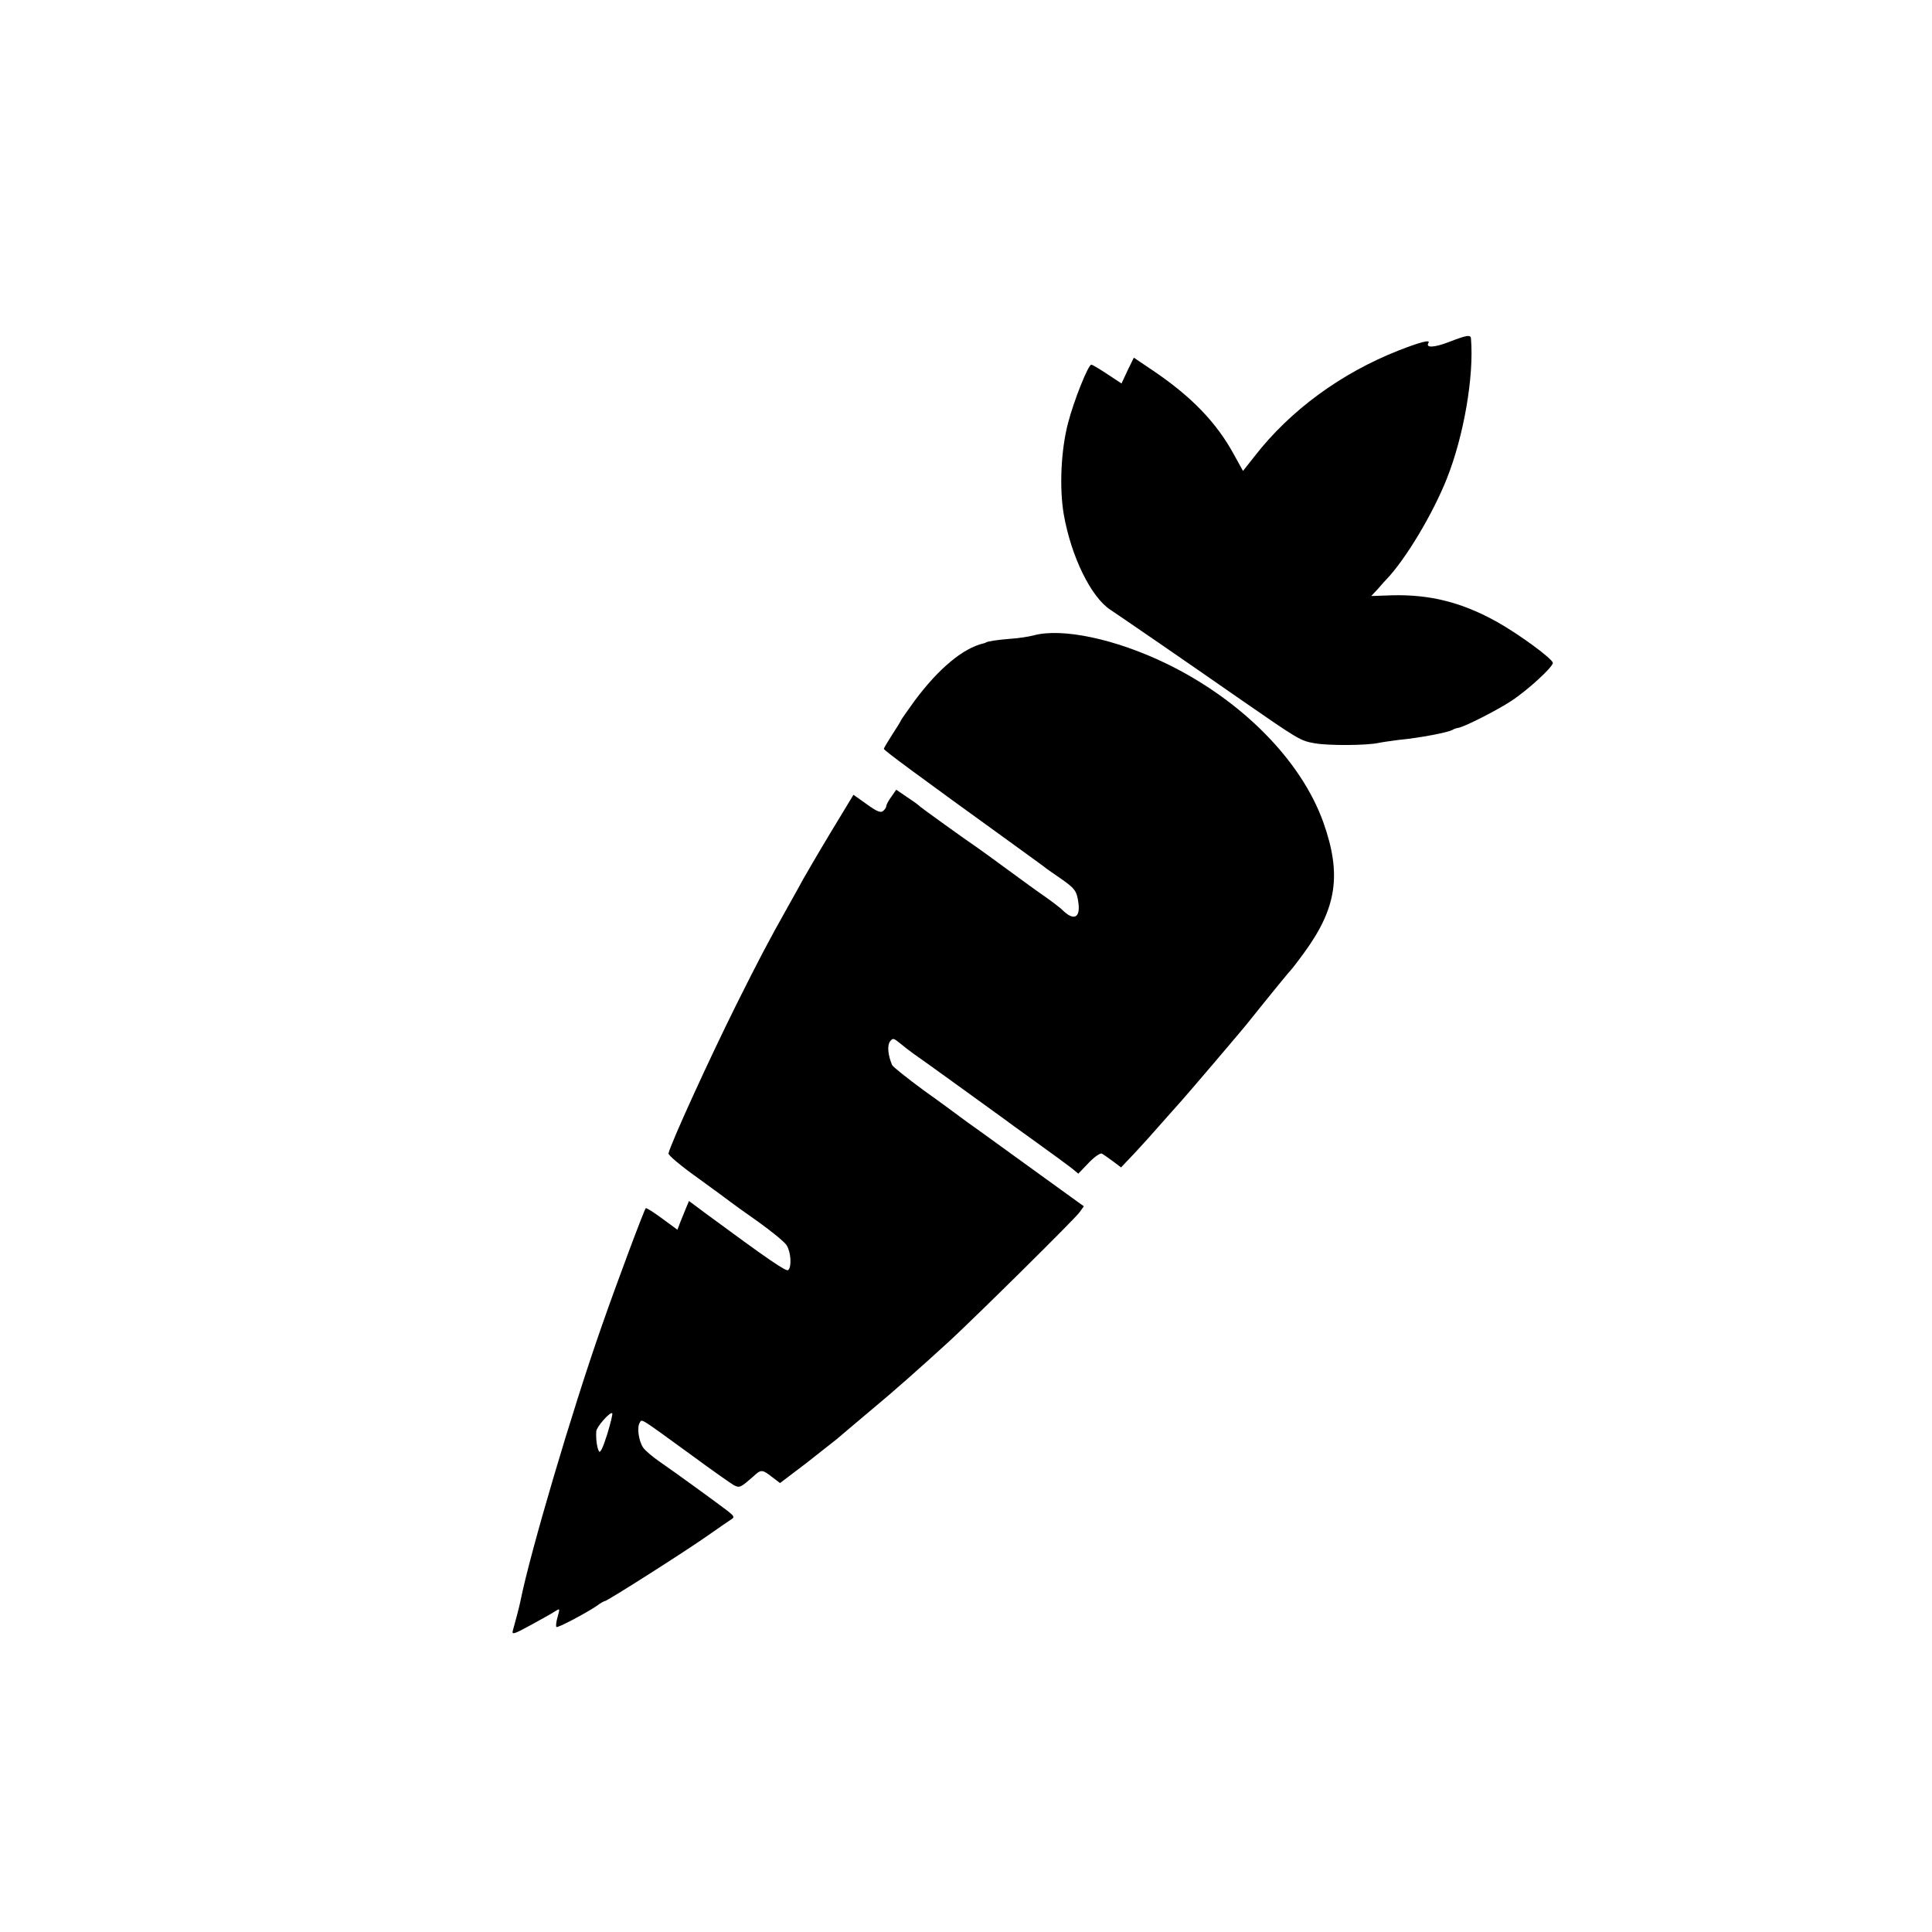
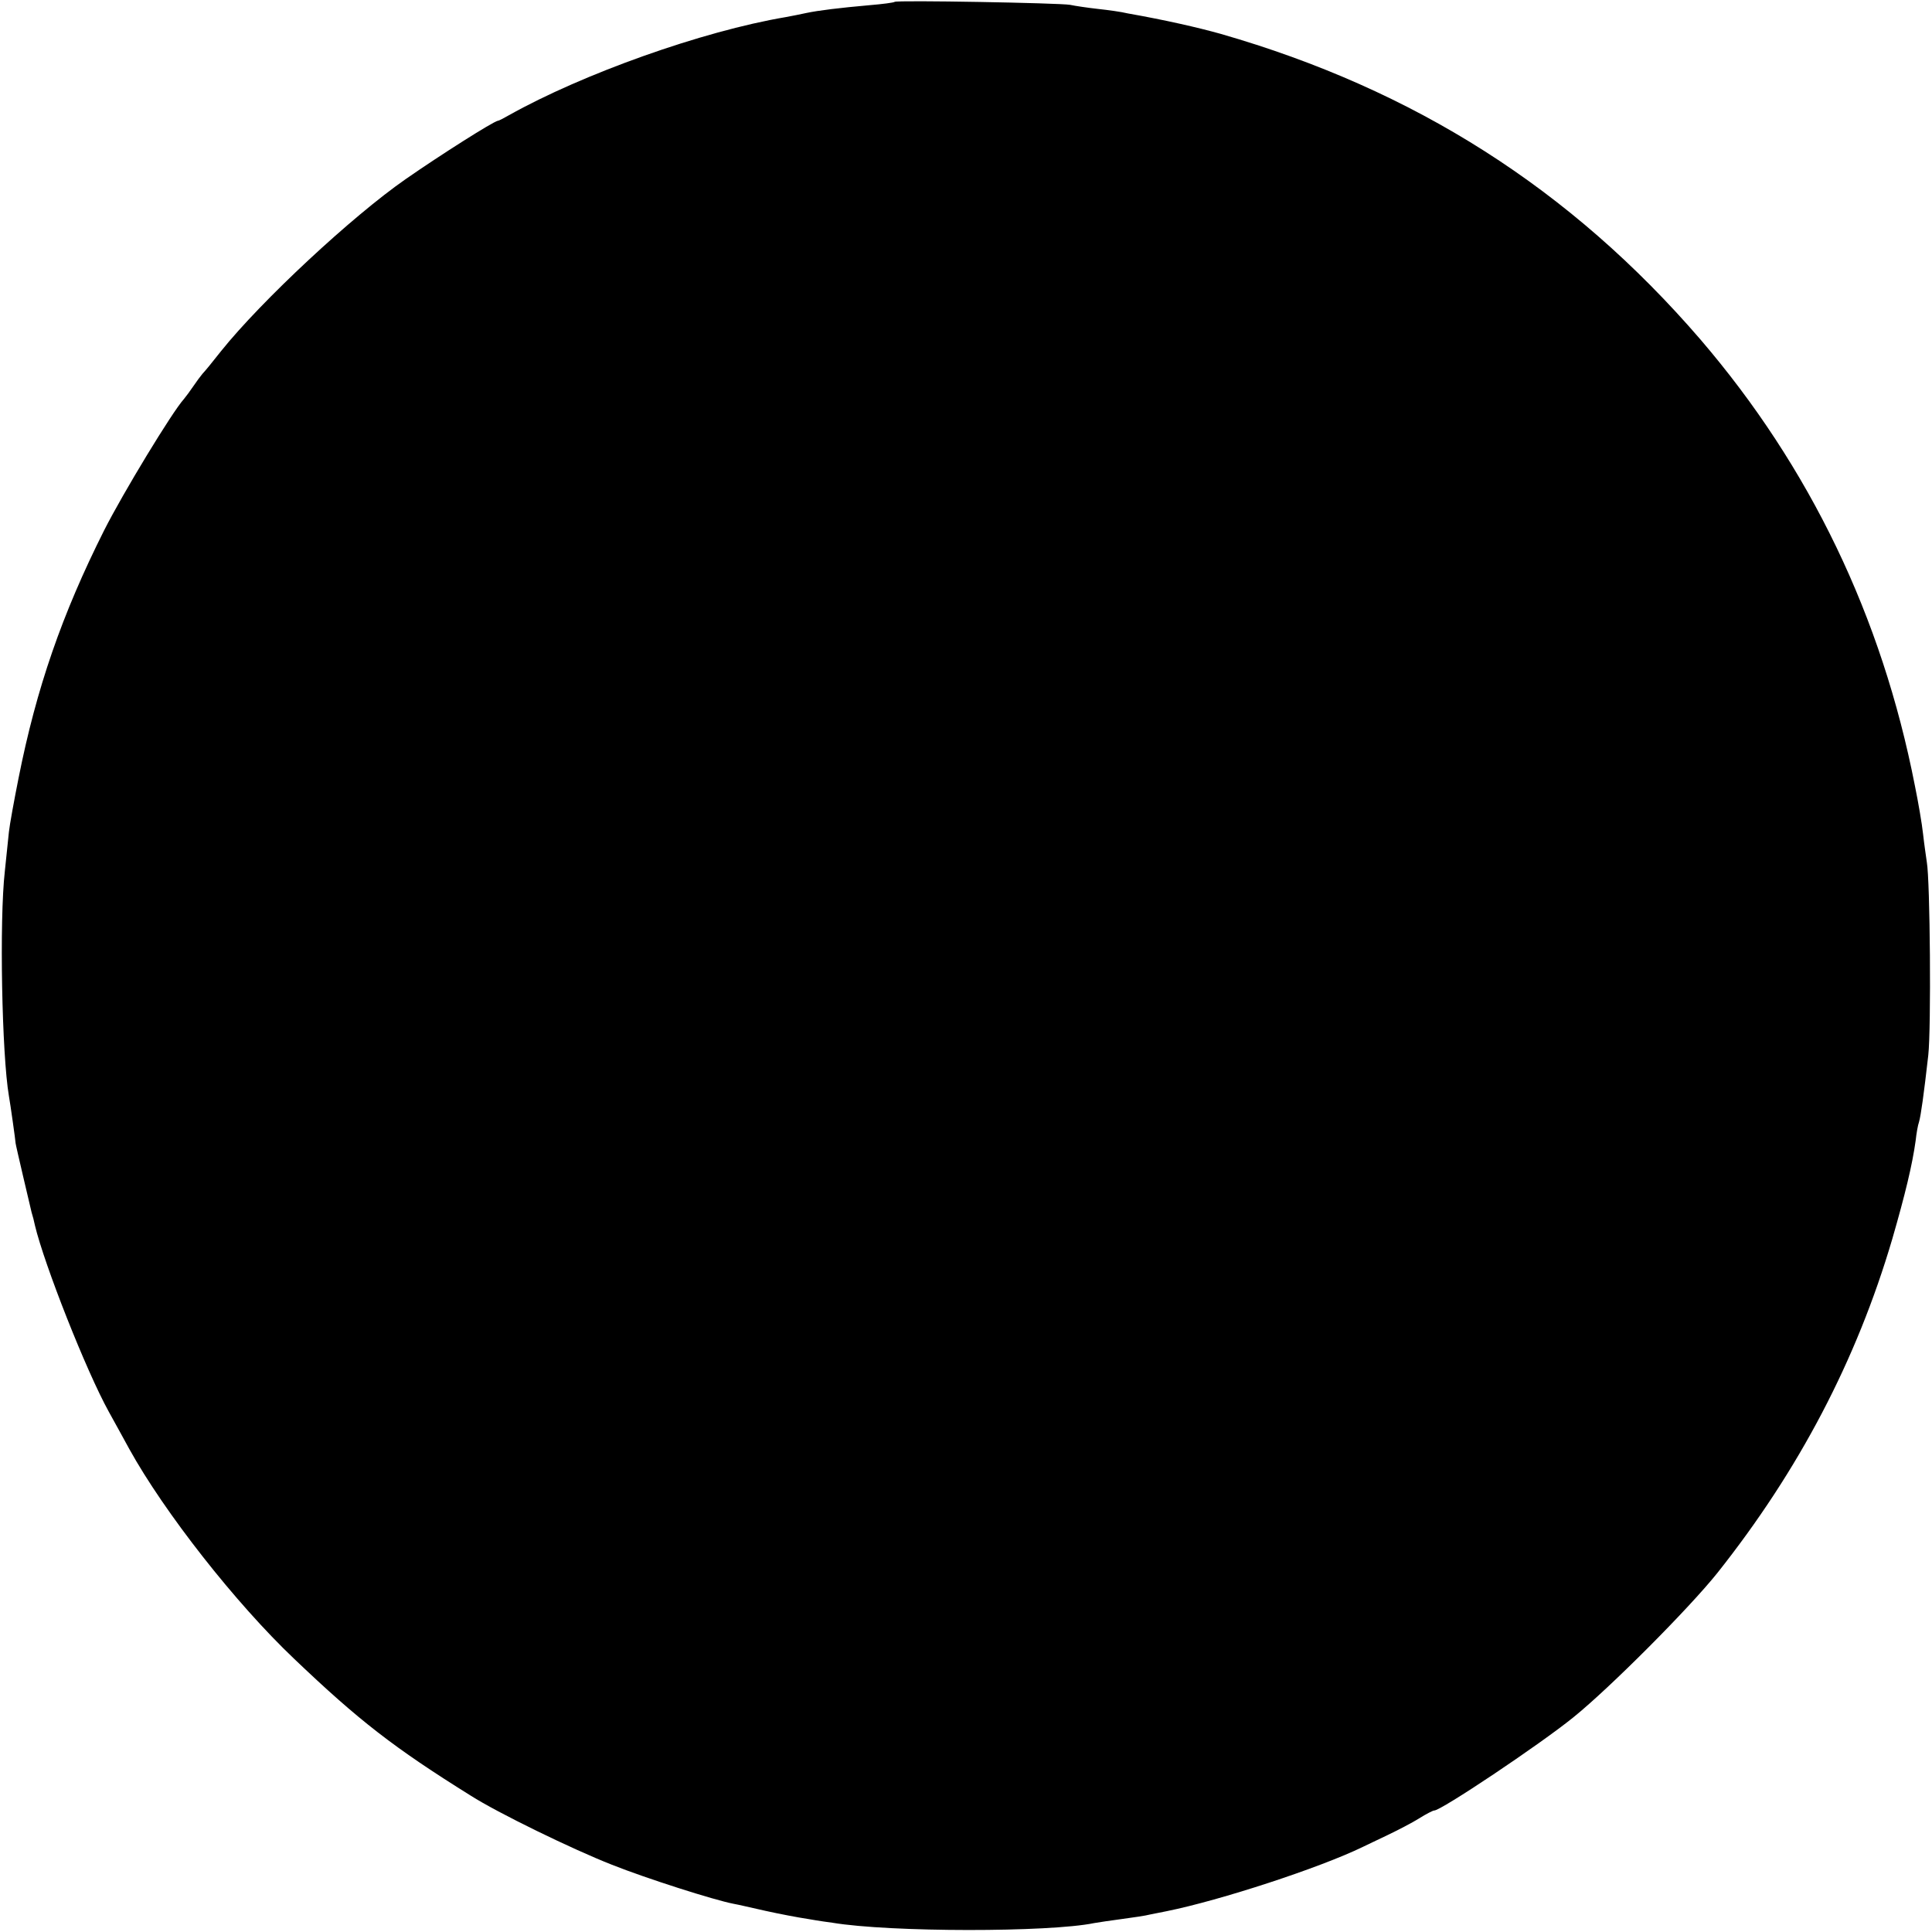
- <svg xmlns="http://www.w3.org/2000/svg" version="1.0" width="800pt" height="800pt" viewBox="0 0 800 800" preserveAspectRatio="xMidYMid meet">
-   <g transform="translate(0,800) scale(0.1,-0.1)" fill="#000000" stroke="none">
-     <path d="M6000 6584 c-62 -24 -98 -25 -85 -4 9 15 -33 4 -123 -31 -239 -94 -449 -248 -596 -437 l-49 -62 -36 65 c-73 135 -177 243 -339 352 l-77 52 -26 -53 -25 -54 -59 39 c-33 22 -62 39 -66 39 -13 0 -72 -148 -96 -240 -30 -113 -37 -271 -18 -381 31 -175 113 -342 193 -394 39 -26 306 -209 537 -370 247 -171 249 -172 310 -183 59 -10 216 -9 265 2 14 3 50 8 80 12 86 8 207 31 225 42 6 4 16 7 23 8 26 4 163 74 219 111 69 45 173 141 173 158 0 16 -141 120 -235 172 -143 79 -274 112 -431 108 l-86 -3 29 31 c15 18 30 34 33 37 79 82 192 270 251 418 70 176 113 423 100 580 -1 17 -16 15 -91 -14z" />
-     <path d="M4280 5369 c-19 -5 -62 -12 -95 -14 -55 -4 -96 -11 -102 -15 -2 -2 -6 -3 -10 -4 -86 -20 -187 -105 -286 -238 -31 -43 -57 -80 -57 -82 0 -2 -16 -28 -35 -57 -19 -30 -35 -56 -35 -60 0 -6 141 -110 530 -391 74 -54 140 -101 145 -106 6 -4 31 -22 56 -39 59 -41 67 -51 74 -98 10 -67 -19 -80 -67 -32 -7 7 -38 31 -69 53 -31 21 -102 73 -158 114 -56 41 -112 82 -124 90 -52 35 -232 165 -237 170 -3 4 -26 21 -52 38 l-47 32 -20 -29 c-12 -16 -21 -33 -21 -39 0 -5 -6 -14 -13 -20 -10 -9 -27 -2 -68 28 l-55 39 -95 -157 c-52 -86 -102 -173 -113 -192 -10 -19 -38 -69 -61 -110 -86 -153 -121 -220 -216 -410 -113 -227 -270 -571 -281 -616 -2 -7 53 -53 122 -102 69 -50 130 -95 135 -99 6 -5 56 -41 113 -81 56 -40 110 -84 119 -98 18 -28 22 -89 7 -103 -8 -8 -82 43 -340 233 l-71 53 -11 -26 c-6 -14 -17 -41 -24 -59 l-13 -34 -64 47 c-34 25 -65 45 -67 42 -7 -7 -120 -309 -182 -487 -123 -350 -298 -943 -337 -1140 -3 -17 -24 -96 -32 -124 -4 -16 9 -11 73 24 44 24 89 49 101 57 22 14 22 14 12 -22 -6 -20 -8 -39 -5 -42 5 -5 122 57 168 88 14 11 29 19 32 19 10 0 332 205 426 271 47 33 92 64 100 69 12 7 9 13 -15 32 -39 30 -216 159 -283 205 -29 20 -60 46 -69 59 -19 29 -26 84 -14 103 10 16 -5 25 222 -140 80 -59 156 -112 168 -119 24 -12 27 -10 81 37 31 29 36 29 77 -3 l33 -25 108 82 c58 46 116 91 127 100 11 10 70 59 130 110 112 93 213 183 340 299 111 103 515 502 535 530 l18 25 -180 130 c-99 72 -210 152 -246 178 -37 26 -77 55 -90 65 -12 9 -78 58 -147 107 -68 50 -127 97 -131 105 -17 40 -21 80 -9 97 12 16 15 15 43 -8 16 -13 40 -32 53 -41 34 -23 339 -244 368 -265 13 -10 78 -57 145 -105 67 -48 132 -96 146 -107 l25 -21 43 45 c25 26 49 42 55 38 7 -4 27 -18 46 -32 l33 -25 57 60 c31 33 83 91 116 129 33 37 69 78 80 90 32 36 234 273 265 311 108 135 186 230 191 234 3 3 24 31 47 62 138 188 158 327 82 542 -92 258 -340 508 -652 659 -209 101 -430 148 -548 116z m-1766 -3309 c-18 -57 -29 -79 -34 -69 -8 14 -13 50 -11 82 1 19 58 83 66 75 3 -2 -7 -42 -21 -88z" />
+ <svg xmlns="http://www.w3.org/2000/svg" version="1.0" width="520pt" height="520pt" viewBox="0 0 520 520" preserveAspectRatio="xMidYMid meet">
+   <g transform="translate(0,520) scale(0.1,-0.1)" fill="#000000" stroke="none">
+     <path d="M2408 5195 c-2 -2 -32 -6 -68 -9 -79 -7 -137 -14 -170 -21 -14 -3 -38 -8 -55 -11 -225 -38 -547 -153 -745 -264 -14 -8 -27 -15 -30 -15 -14 -3 -153 -91 -248 -157 -144 -100 -388 -327 -497 -463 -22 -28 -44 -55 -50 -61 -5 -6 -17 -22 -25 -34 -8 -12 -20 -28 -25 -34 -31 -34 -164 -253 -215 -354 -113 -225 -182 -424 -230 -666 -12 -60 -24 -126 -26 -145 -2 -20 -7 -67 -11 -106 -15 -132 -8 -494 11 -605 4 -22 18 -122 18 -127 0 -4 38 -165 43 -186 3 -9 7 -25 9 -35 25 -105 138 -392 199 -502 17 -30 41 -75 55 -100 94 -170 286 -415 444 -565 173 -165 268 -239 475 -368 72 -46 273 -144 380 -186 93 -37 275 -95 327 -105 12 -2 50 -11 86 -19 36 -8 88 -18 115 -22 28 -5 57 -9 65 -10 156 -26 584 -26 705 -1 11 2 45 7 75 11 30 4 64 9 75 12 11 2 31 6 45 9 144 29 413 117 528 173 9 4 39 19 67 32 27 13 66 33 85 45 19 12 37 21 40 21 16 -2 285 178 375 251 99 80 311 293 387 388 220 277 375 573 471 899 35 121 54 200 63 265 2 19 6 42 9 50 5 17 13 74 25 180 8 73 5 470 -4 520 -2 14 -7 48 -10 75 -3 28 -13 86 -22 130 -89 456 -283 858 -577 1201 -349 405 -770 673 -1292 823 -61 17 -148 37 -250 55 -16 4 -52 9 -80 12 -27 3 -61 8 -75 11 -28 5 -466 13 -472 8z" />
  </g>
</svg>
